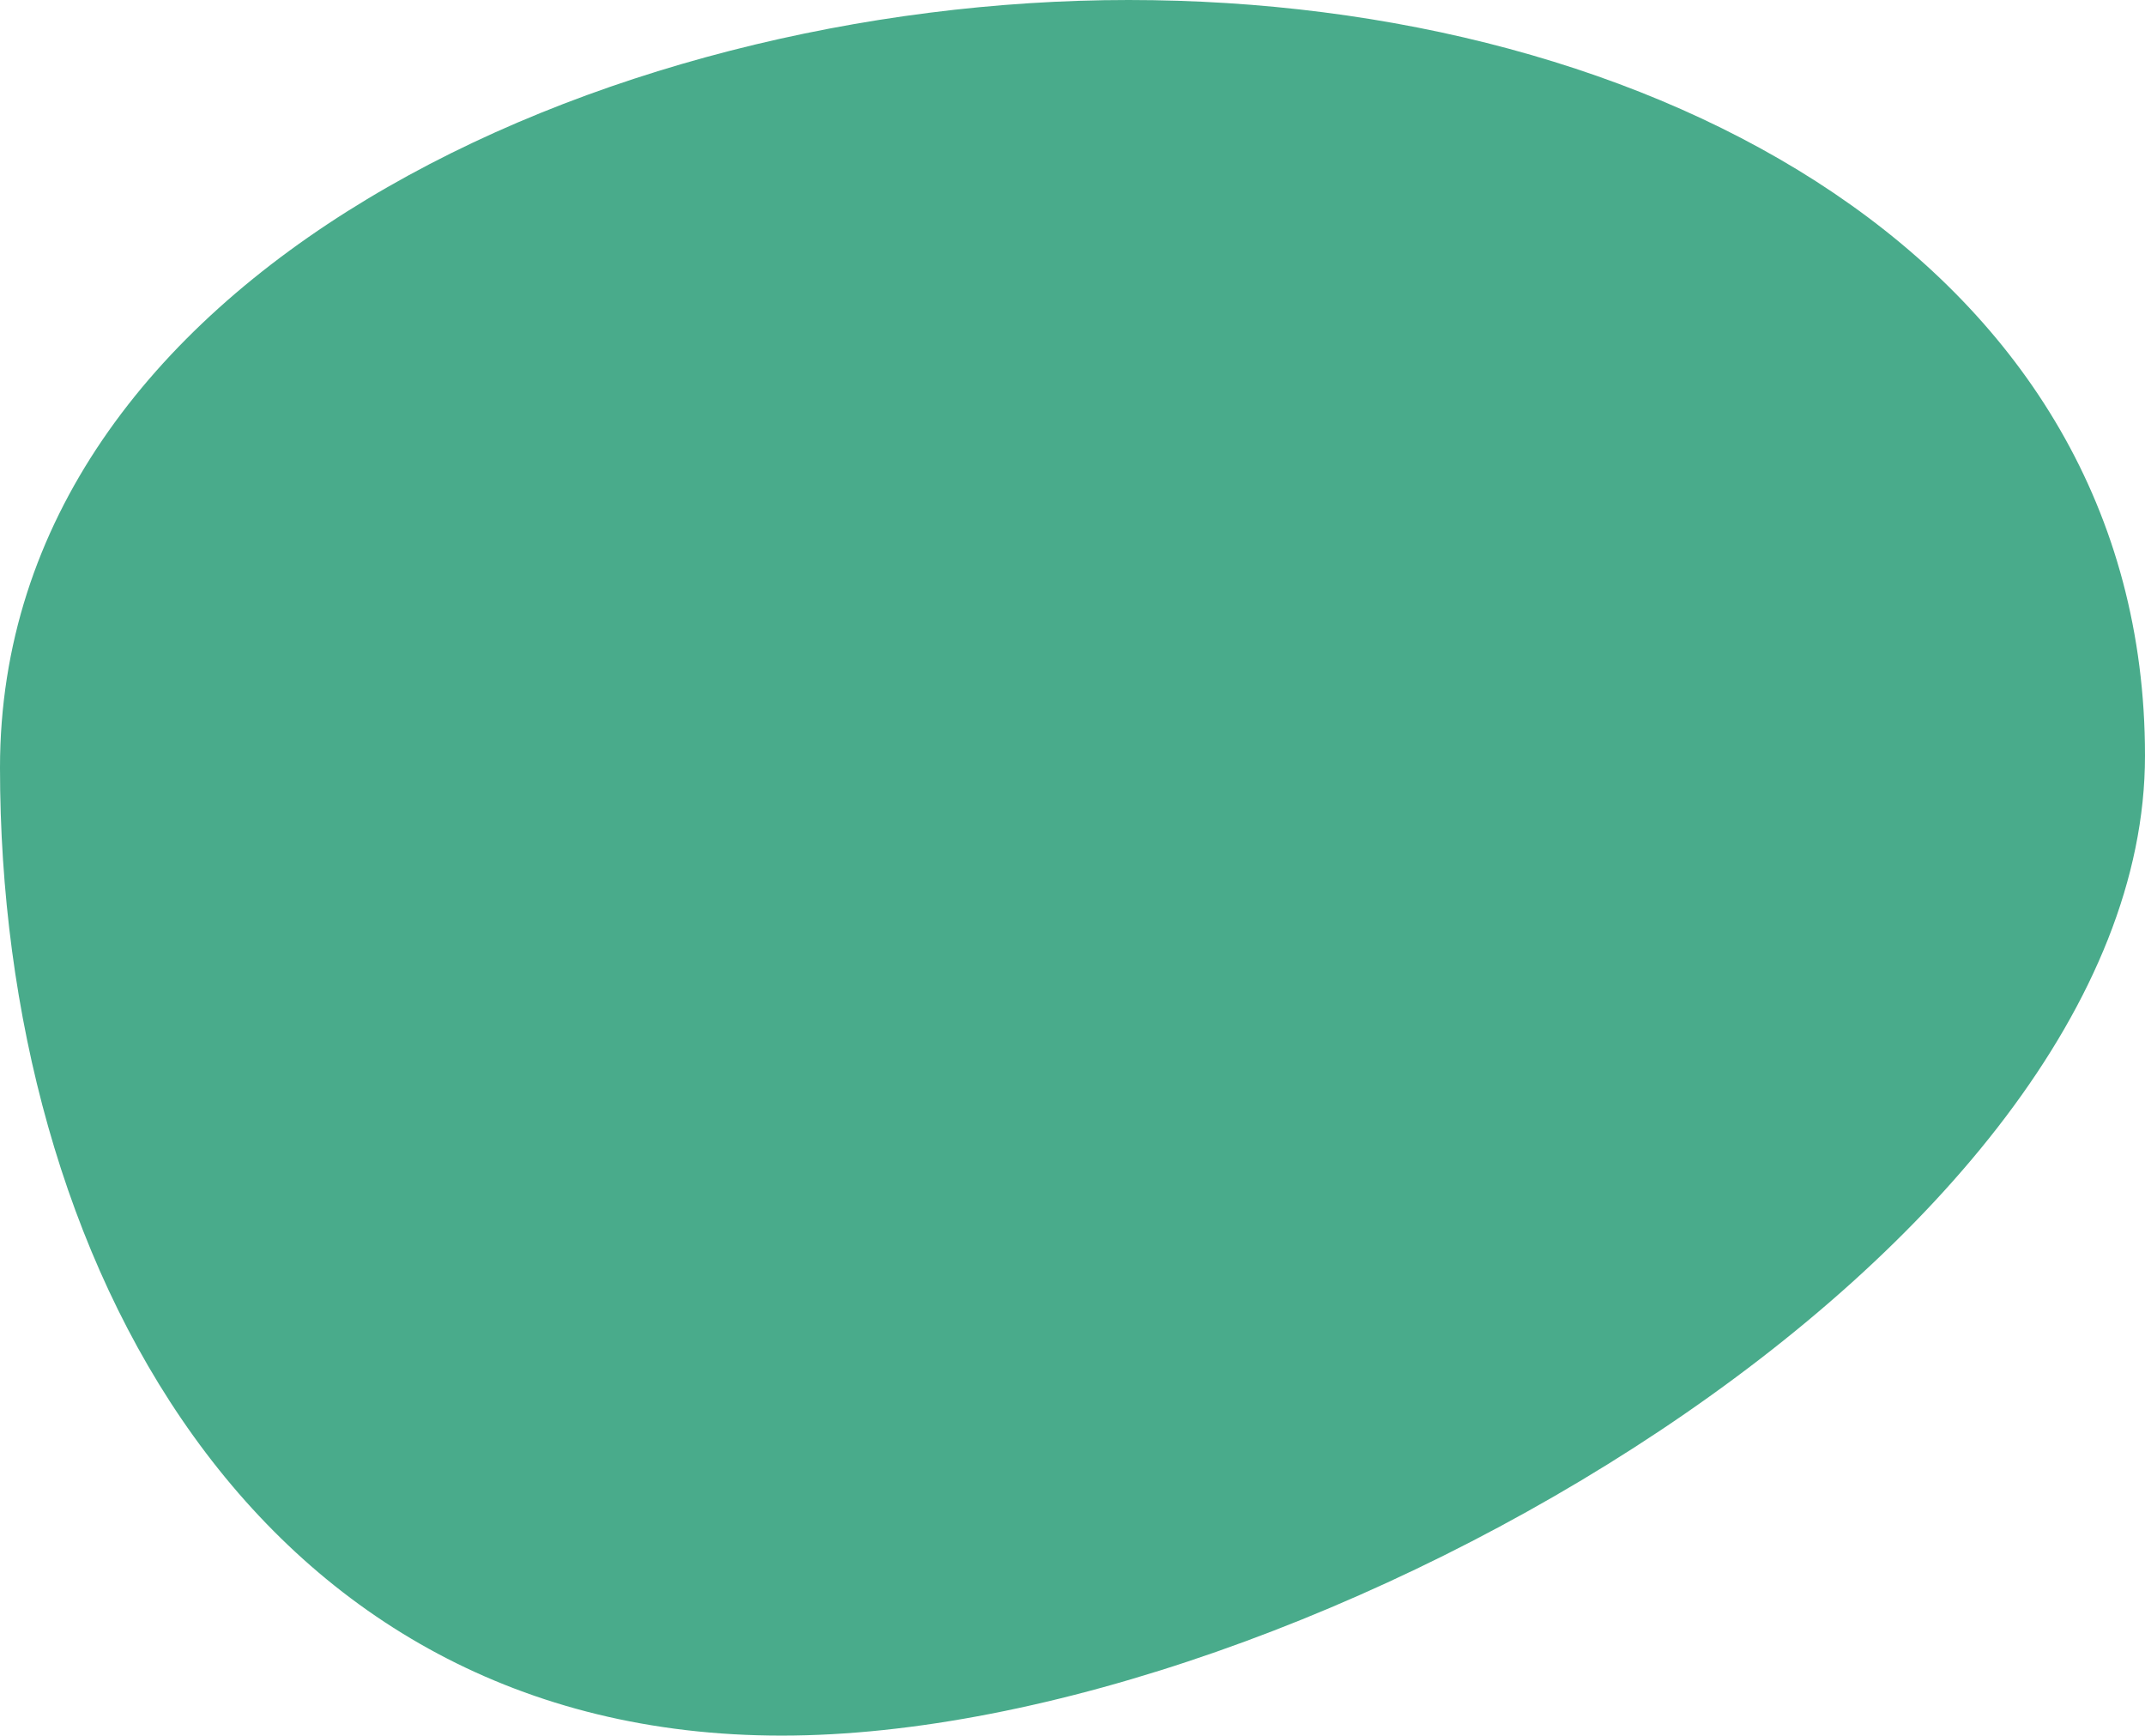
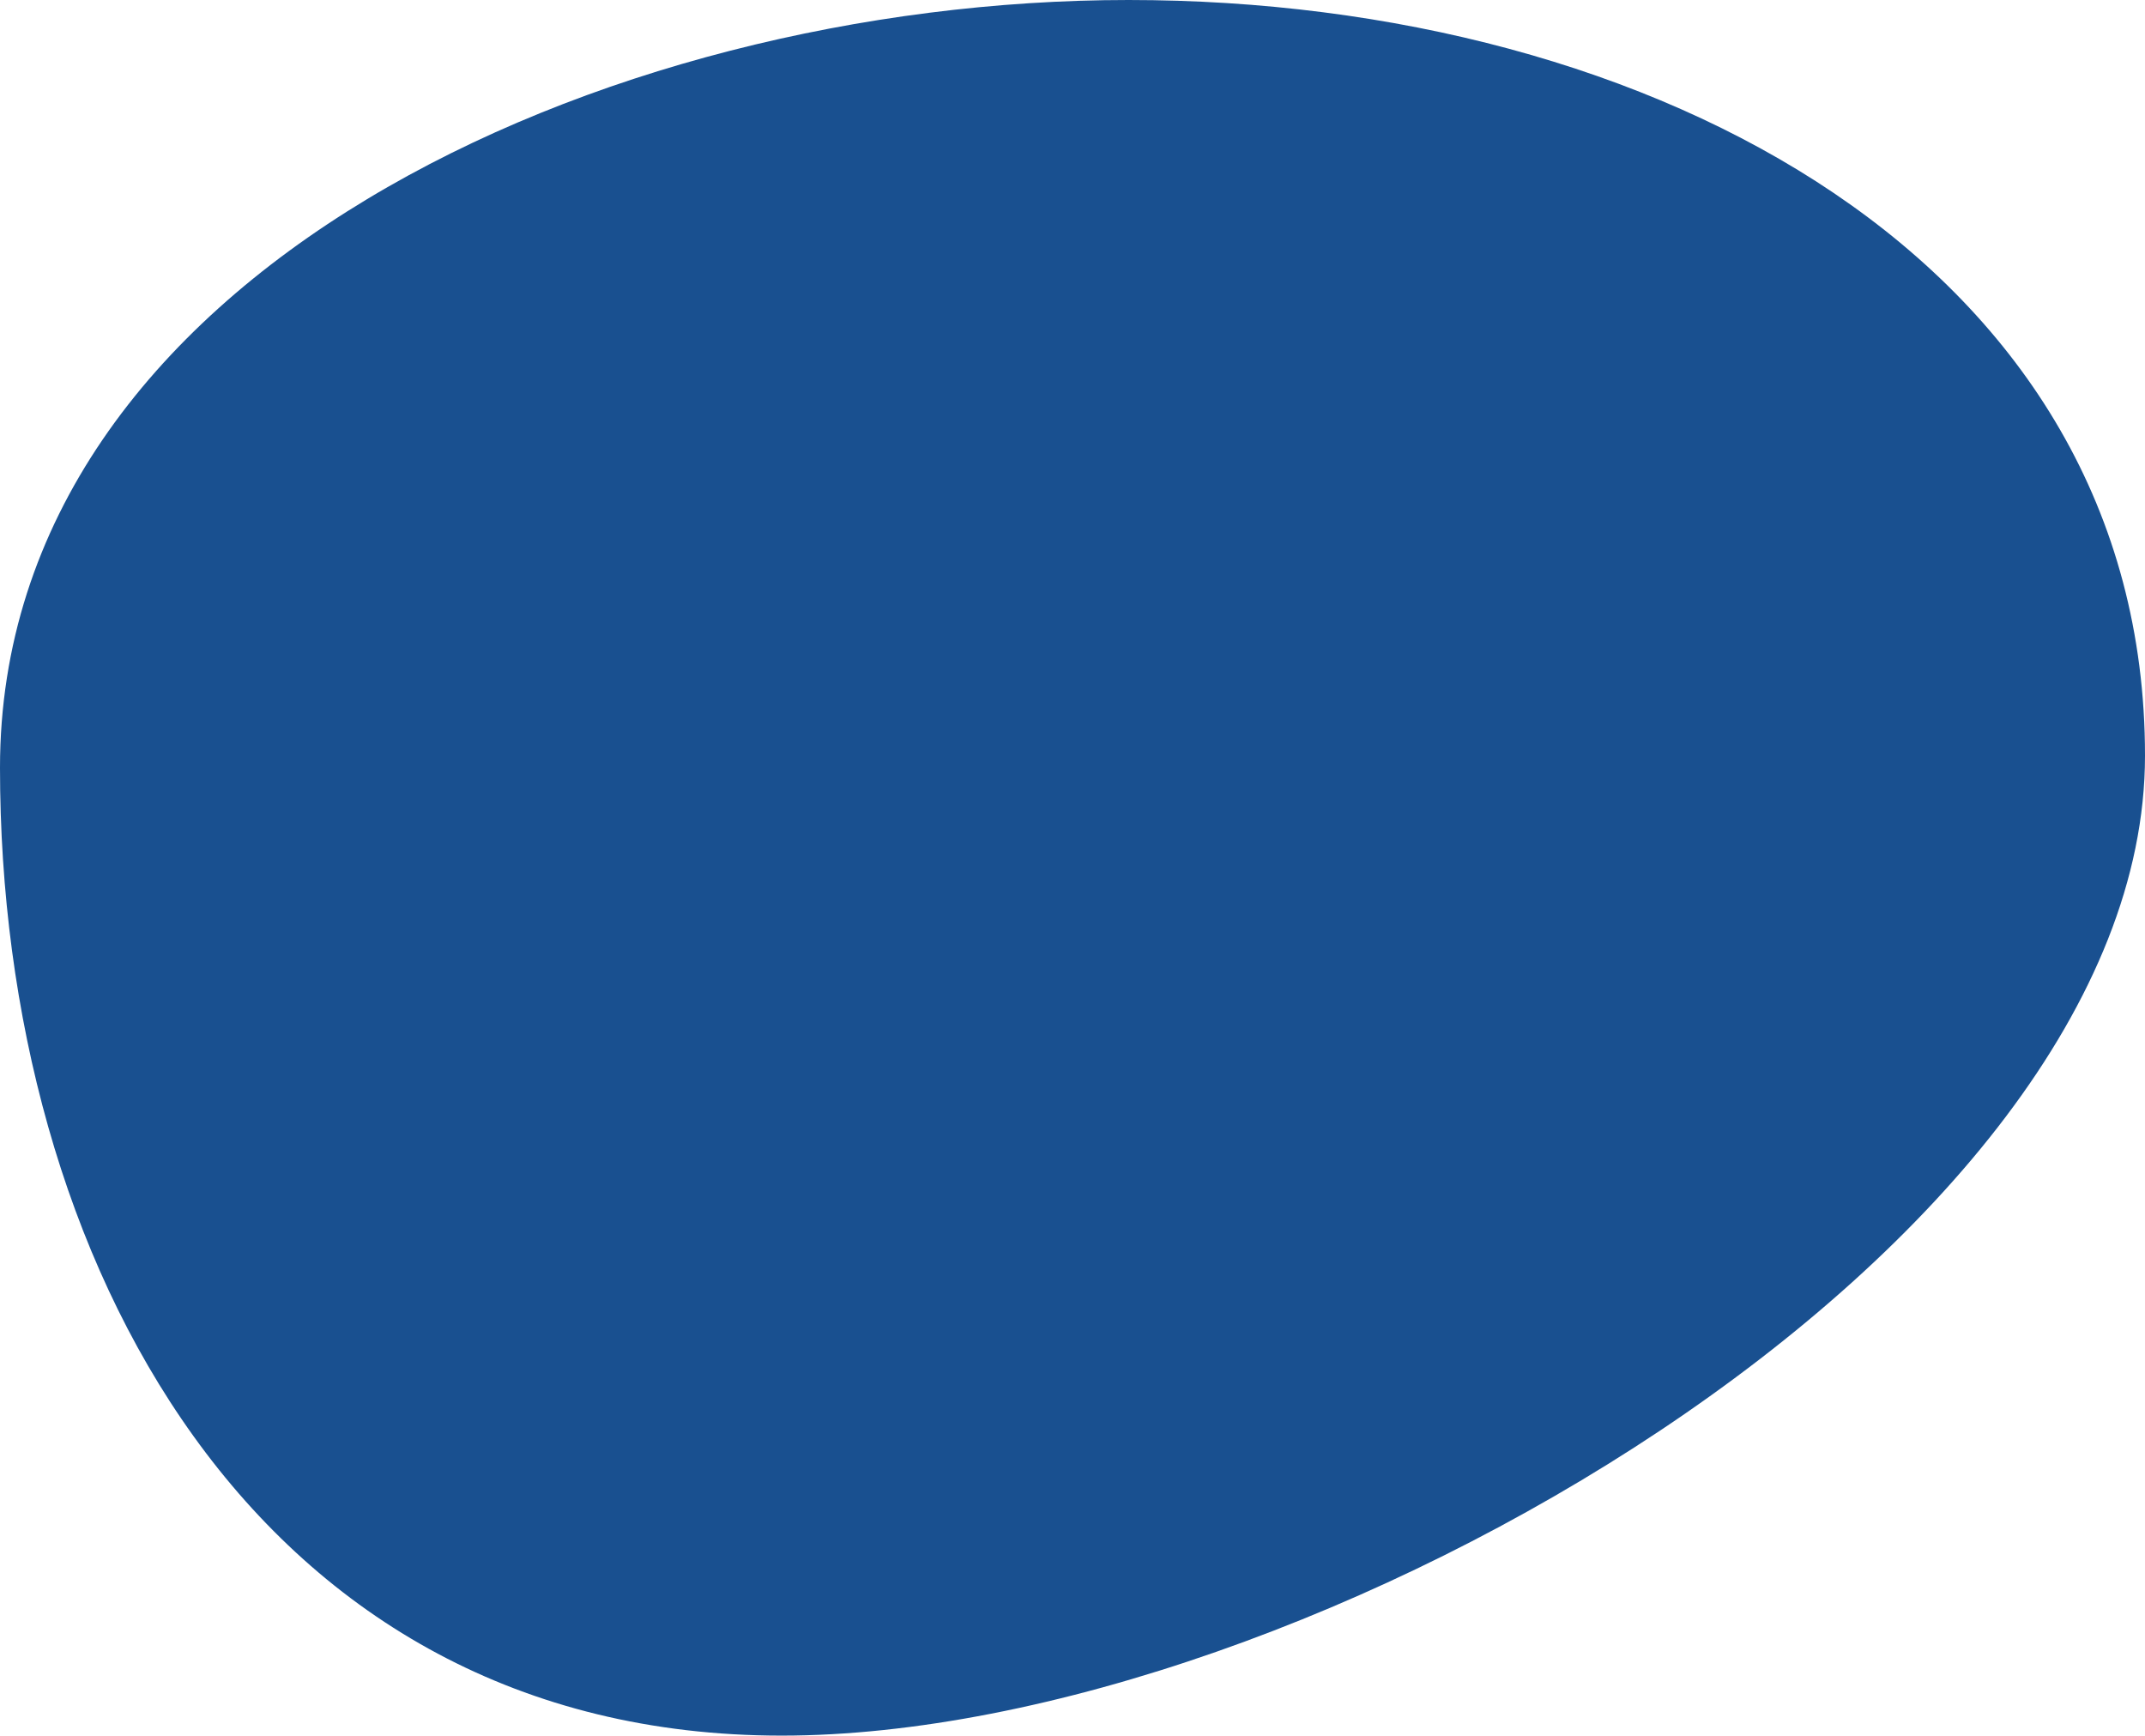
<svg xmlns="http://www.w3.org/2000/svg" width="757.653" height="612.957" viewBox="0 0 757.653 612.957">
-   <path id="Path_128" data-name="Path 128" d="M428.37-33.242c185.676,0,359.035,92.9,359.035,266.875S491.506,579.714,305.83,579.714,29.752,411.853,29.752,237.877,242.694-33.242,428.37-33.242Z" transform="translate(-29.752 33.242)" fill="#49AB8B" />
+   <path id="Path_128" data-name="Path 128" d="M428.37-33.242c185.676,0,359.035,92.9,359.035,266.875S491.506,579.714,305.83,579.714,29.752,411.853,29.752,237.877,242.694-33.242,428.37-33.242Z" transform="translate(-29.752 33.242)" fill="#195090" />
</svg>
